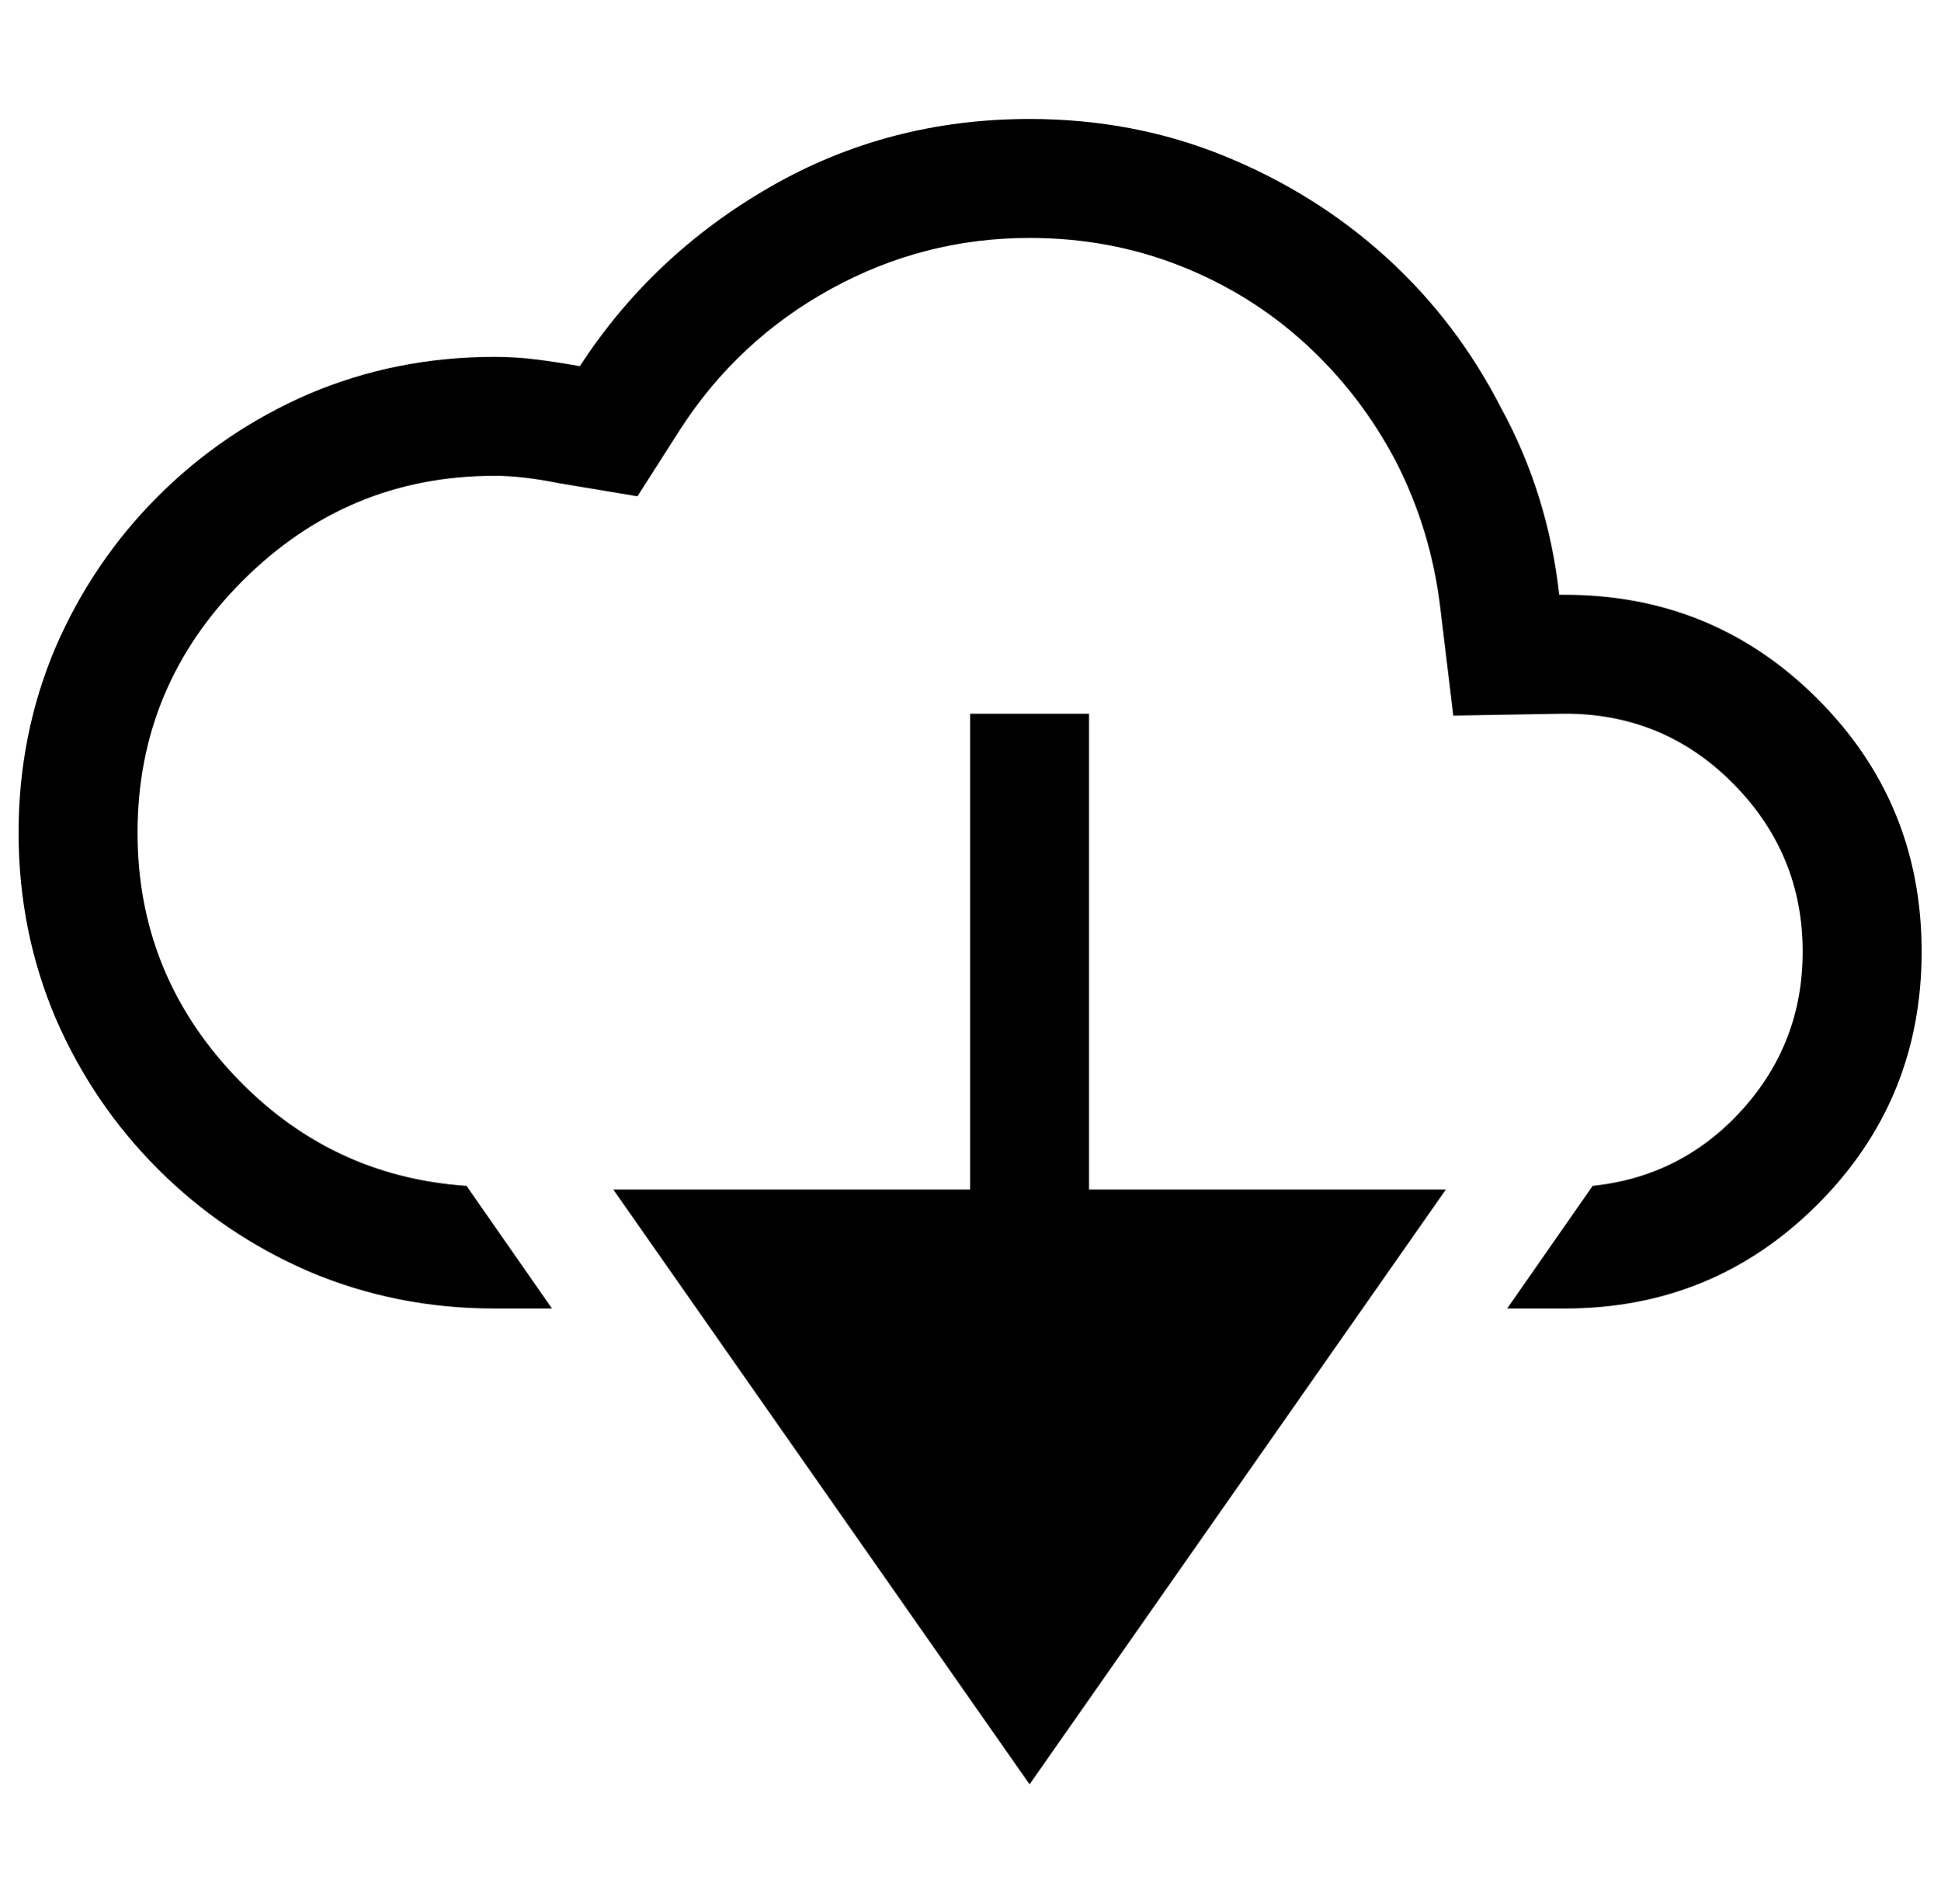
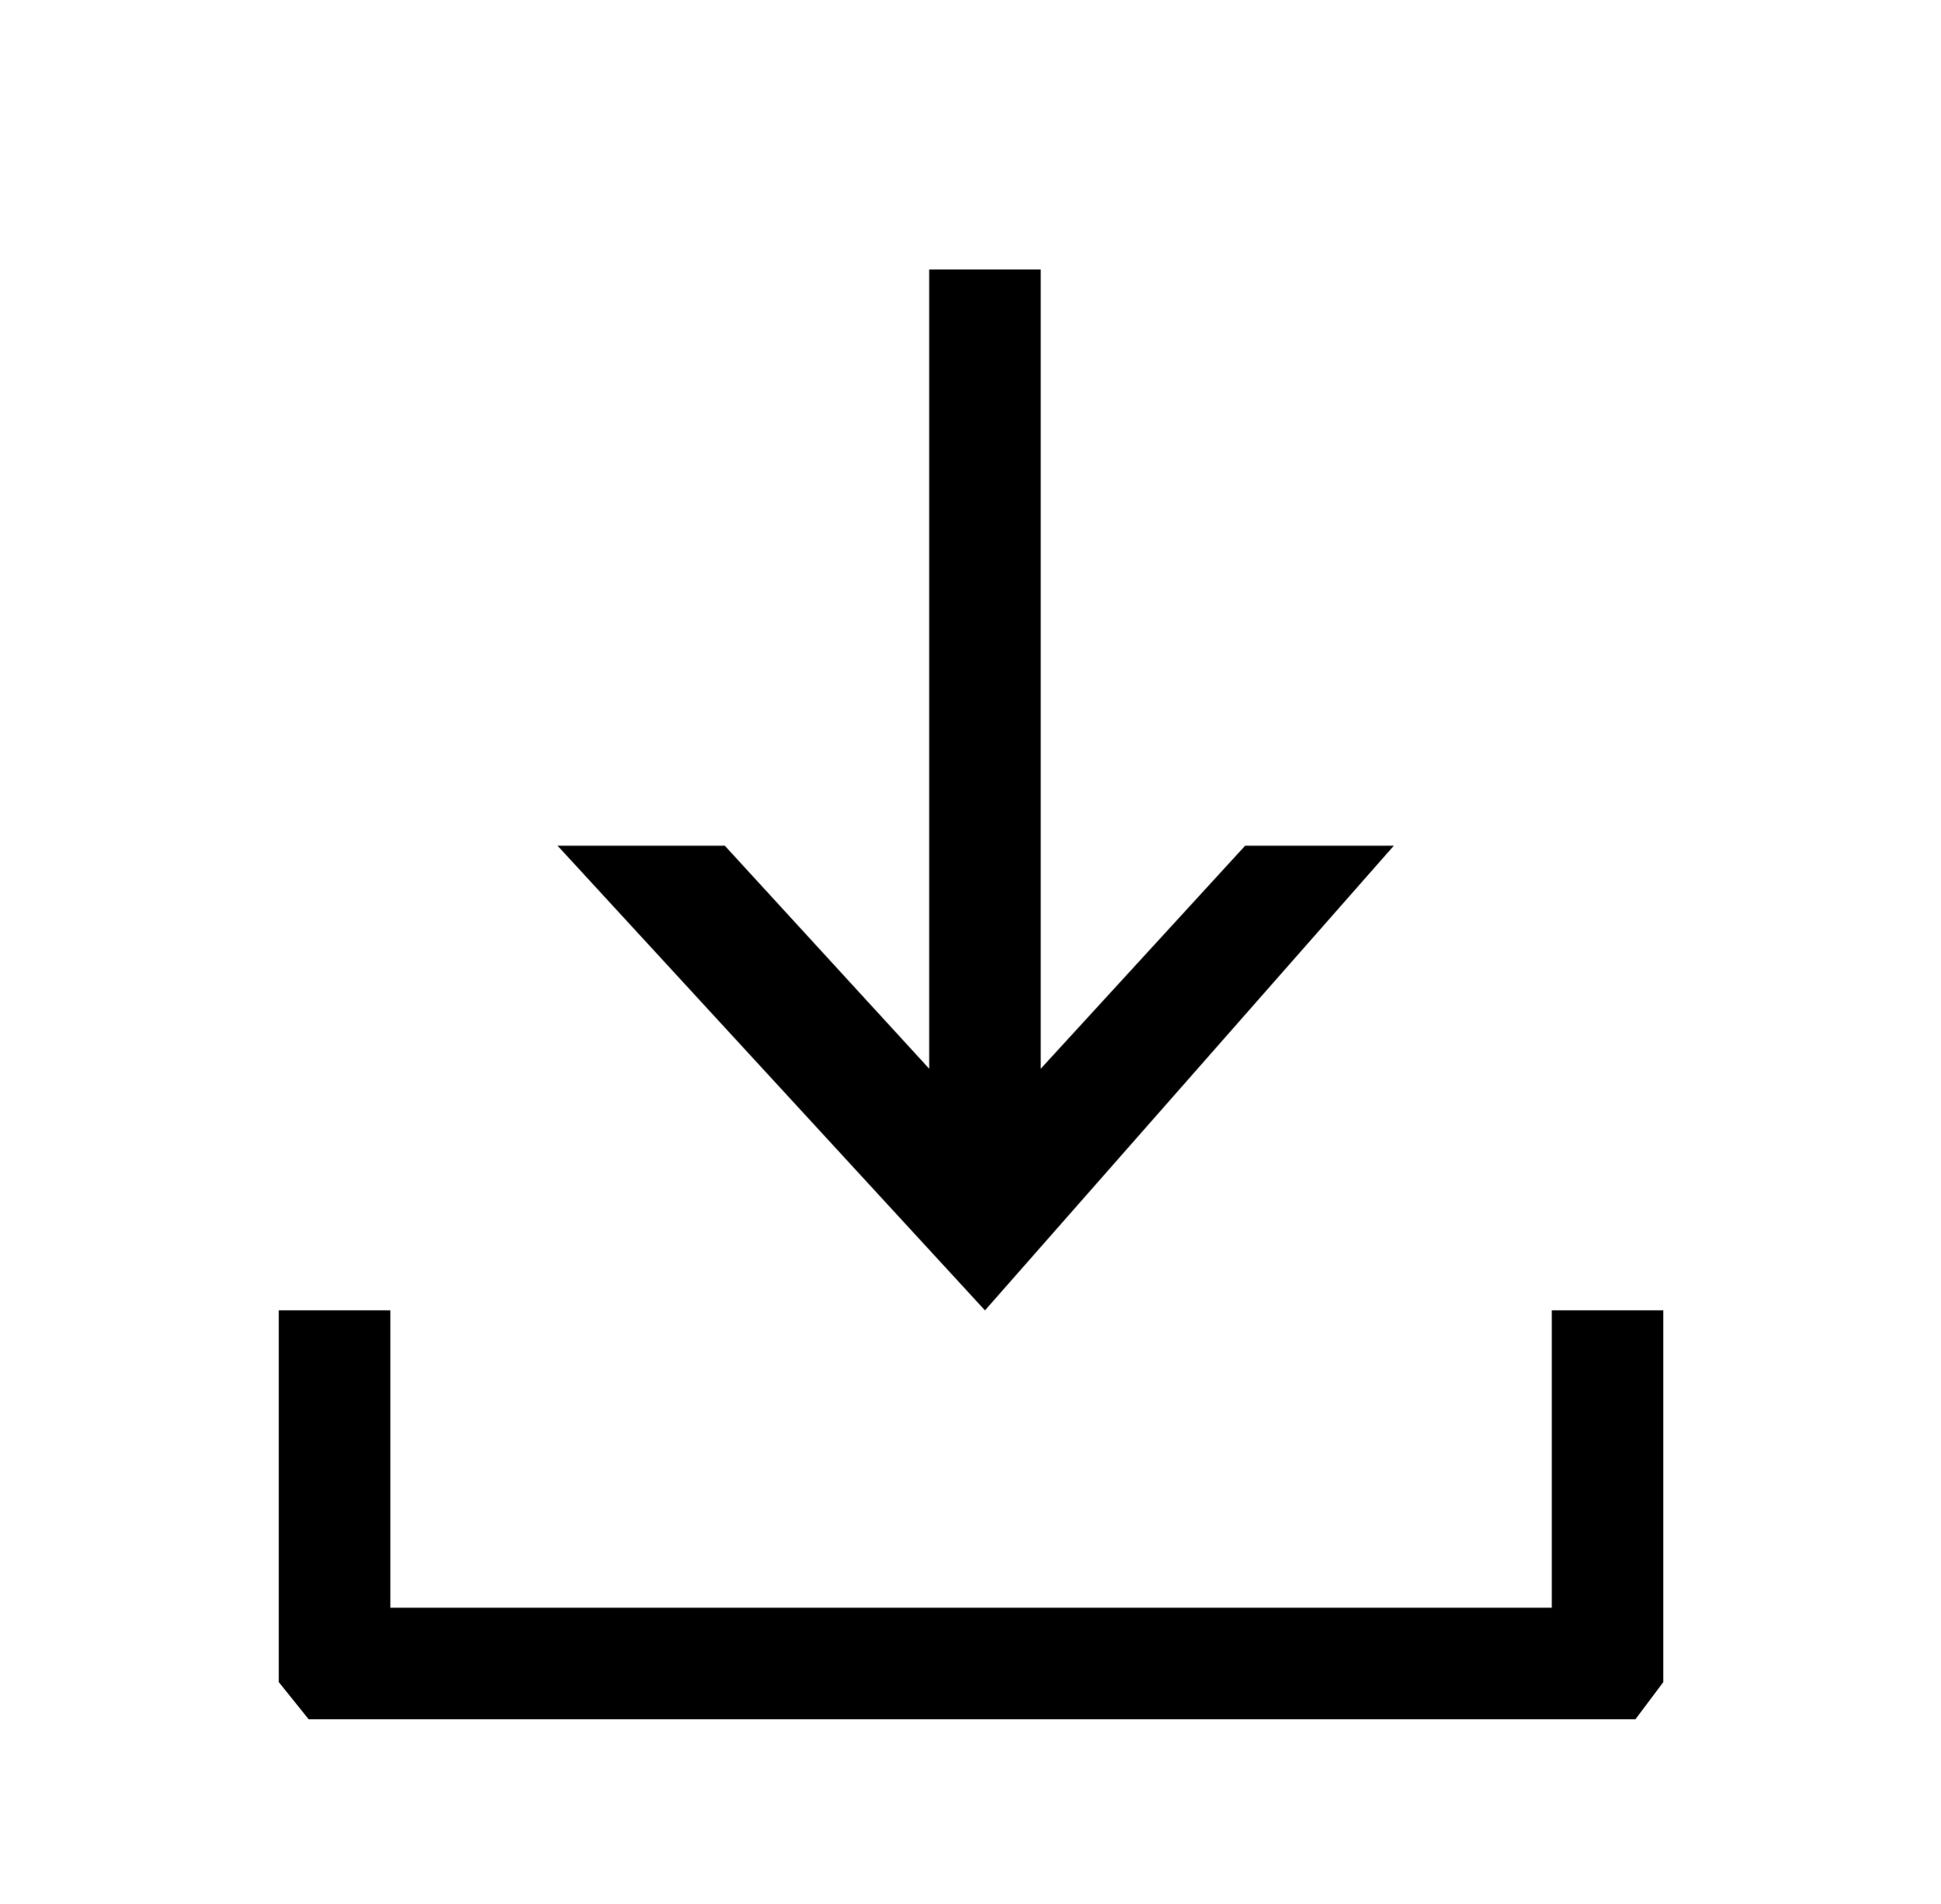
- <svg xmlns="http://www.w3.org/2000/svg" version="1.1" viewBox="-10 0 1044 1024">
-   <g transform="matrix(1 0 0 -1 0 960)">
-     <path fill="currentColor" d="M512 320h-192l224 -320l224 320h-192v256h-64v-256zM832 640h-1.5h-1.5q-6 54 -31 100q-24 47 -62 81.5t-87 54.5t-105 20q-76 0 -139.5 -36.5t-102.5 -96.5q-11 2 -22.5 3.5t-23.5 1.5q-53 0 -100 -20q-46 -20 -81 -55t-55 -81q-20 -47 -20 -100t20 -100q20 -46 55 -81 t81 -55q47 -20 100 -20h13h18l-46 66q-74 5 -125.5 60t-51.5 130q0 79 56.5 135.5t135.5 56.5q8 0 16.5 -1t18.5 -3l42 -7l23 36q31 48 81 75.5t107 27.5q43 0 81 -15t67.5 -42t48.5 -63q19 -37 24 -79l7 -58l58 1h2.5h2.5q52 -1 88.5 -38.5t36.5 -89.5q0 -49 -32.5 -85 t-80.5 -41l-46 -66h18h13q80 0 136 56t56 136t-56 136t-136 56v0z" />
+ <svg xmlns="http://www.w3.org/2000/svg" version="1.1" viewBox="-10 0 1044 1024" id="svg6">
+   <defs id="defs10" />
+   <g transform="matrix(1 0 0 -1 0 960)" id="g4">
+     <path fill="currentColor" d="M 380,505 H 290 L 520,255 740,505 H 660 L 550,385 v 430 h -60 c 0,-140 0,-280 0,-430 z" id="path2" />
+     <path style="color:#000000;fill:#000000;stroke-width:0.897;stroke-linejoin:bevel;-inkscape-stroke:none" d="M 156.087,35 140,55 v 200 h 60 V 95 h 625 v 160 h 60 V 55 L 870,35 Z" id="path341" />
  </g>
</svg>
